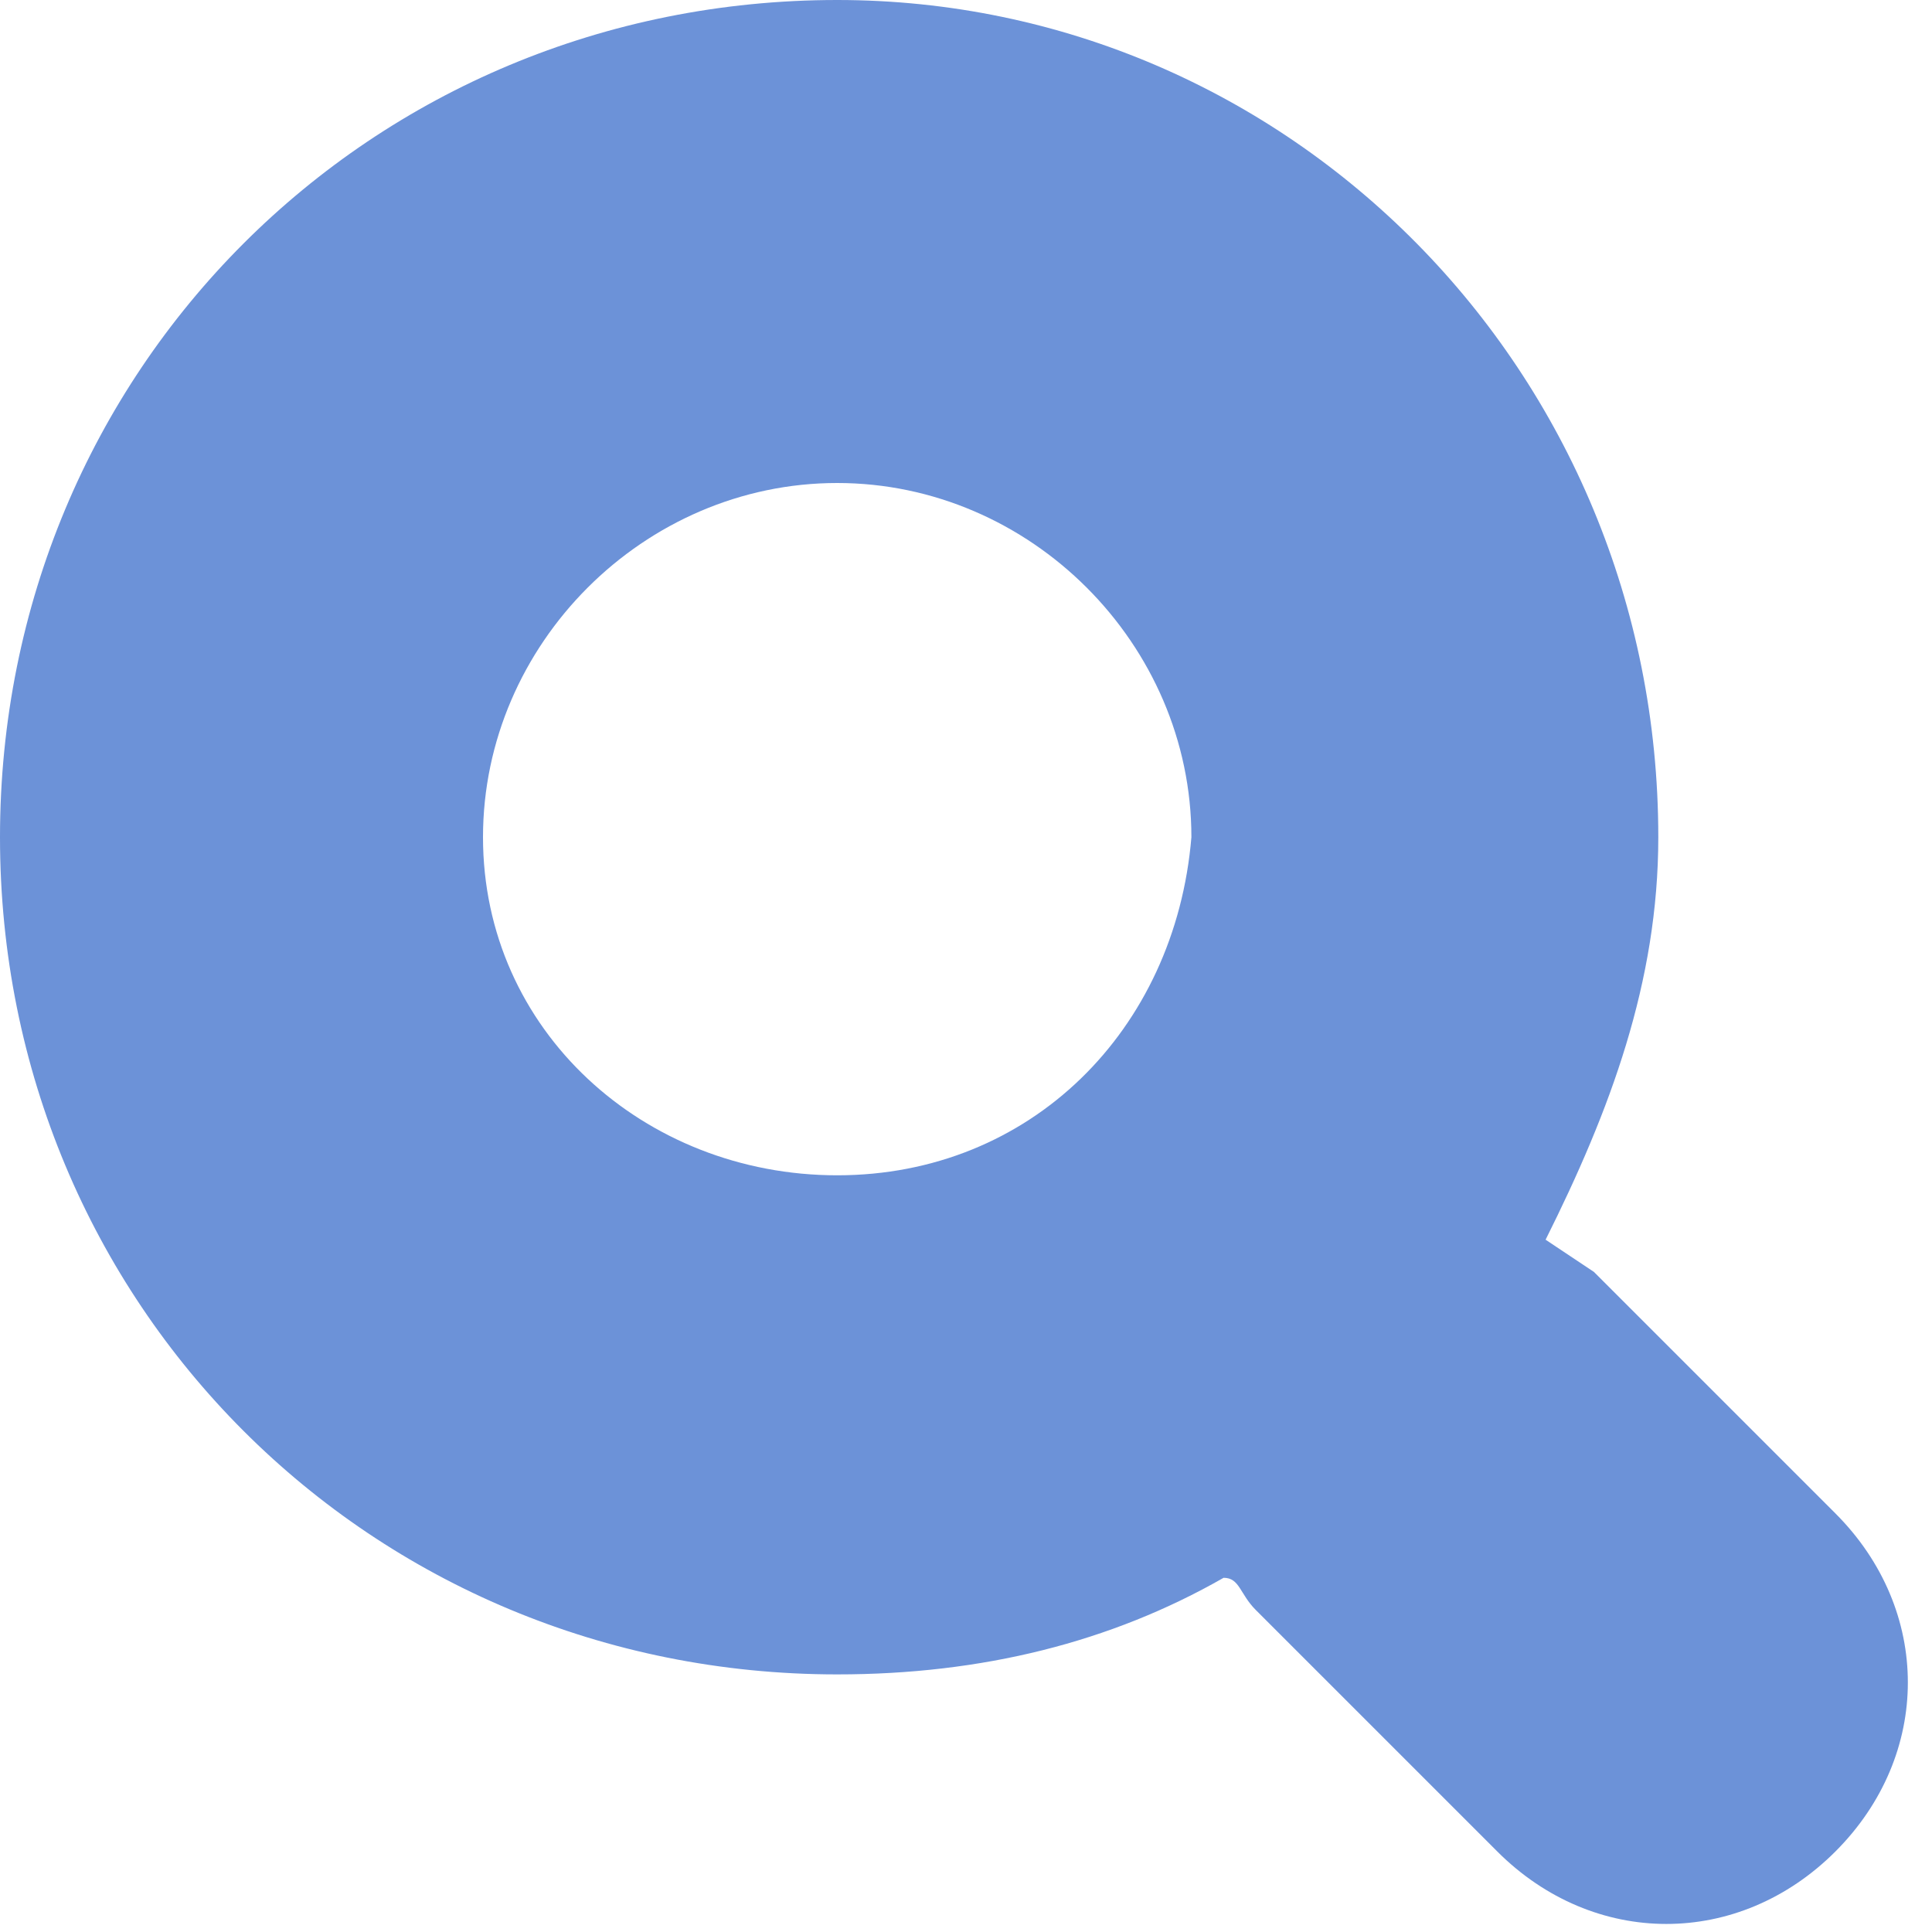
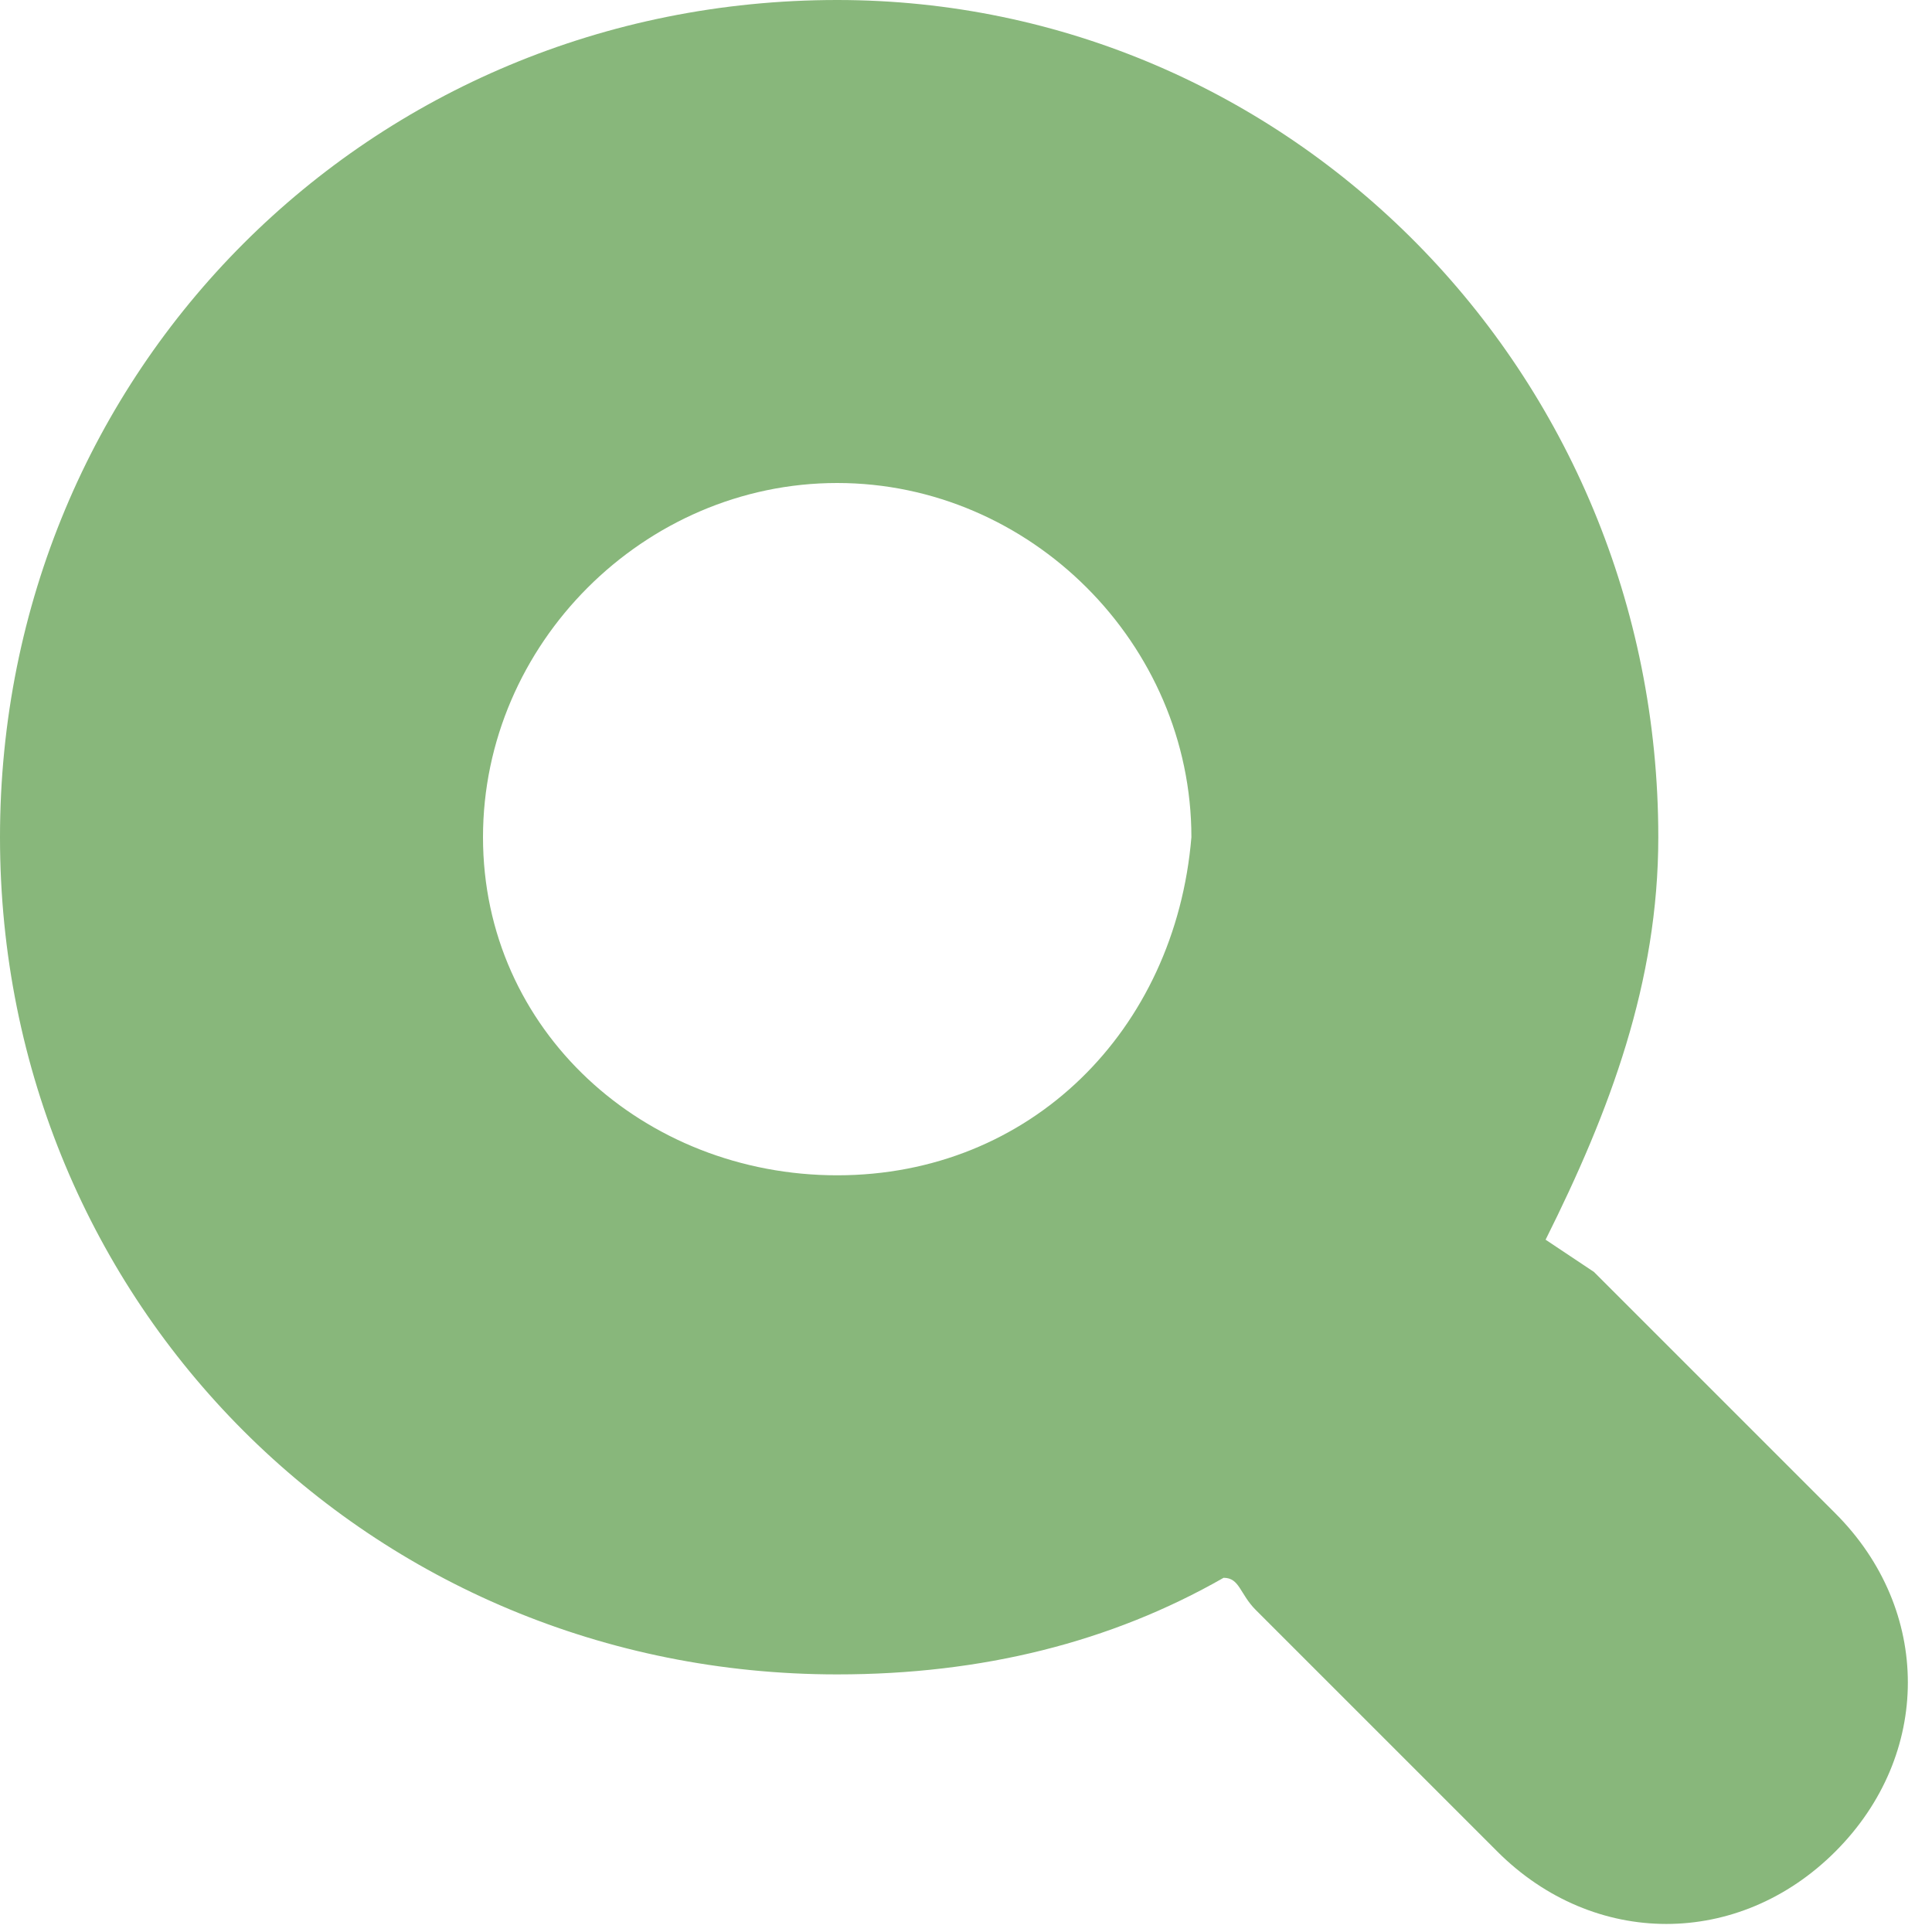
<svg xmlns="http://www.w3.org/2000/svg" width="12" height="12" viewBox="0 0 12 12" preserveAspectRatio="xMinYMid meet" overflow="visible">
-   <path d="M11.4 9.4l-1.5-1.5-.3-.2c.4-.8.7-1.6.7-2.5 0-2.9-2.3-5.2-5.1-5.2-2.9 0-5.2 2.3-5.2 5.2s2.3 5.2 5.2 5.2c.9 0 1.7-.2 2.4-.6.1 0 .1.1.2.2l1.5 1.5c.6.6 1.5.6 2.1 0s.6-1.5 0-2.1zm-6.2-2.1c-1.2 0-2.2-.9-2.2-2.1 0-1.2 1-2.2 2.2-2.2 1.2 0 2.2 1 2.2 2.2-.1 1.2-1 2.1-2.2 2.1z" fill="#6c92d8" />
+   <path d="M11.4 9.4l-1.5-1.5-.3-.2c.4-.8.7-1.6.7-2.5 0-2.9-2.3-5.2-5.1-5.2-2.9 0-5.2 2.3-5.2 5.2s2.3 5.2 5.2 5.2c.9 0 1.7-.2 2.4-.6.1 0 .1.1.2.2l1.5 1.5c.6.6 1.5.6 2.1 0s.6-1.5 0-2.1zm-6.2-2.1c-1.2 0-2.2-.9-2.2-2.1 0-1.2 1-2.2 2.2-2.2 1.2 0 2.2 1 2.2 2.2-.1 1.2-1 2.1-2.2 2.1z" fill="#88b77b" />
</svg>
